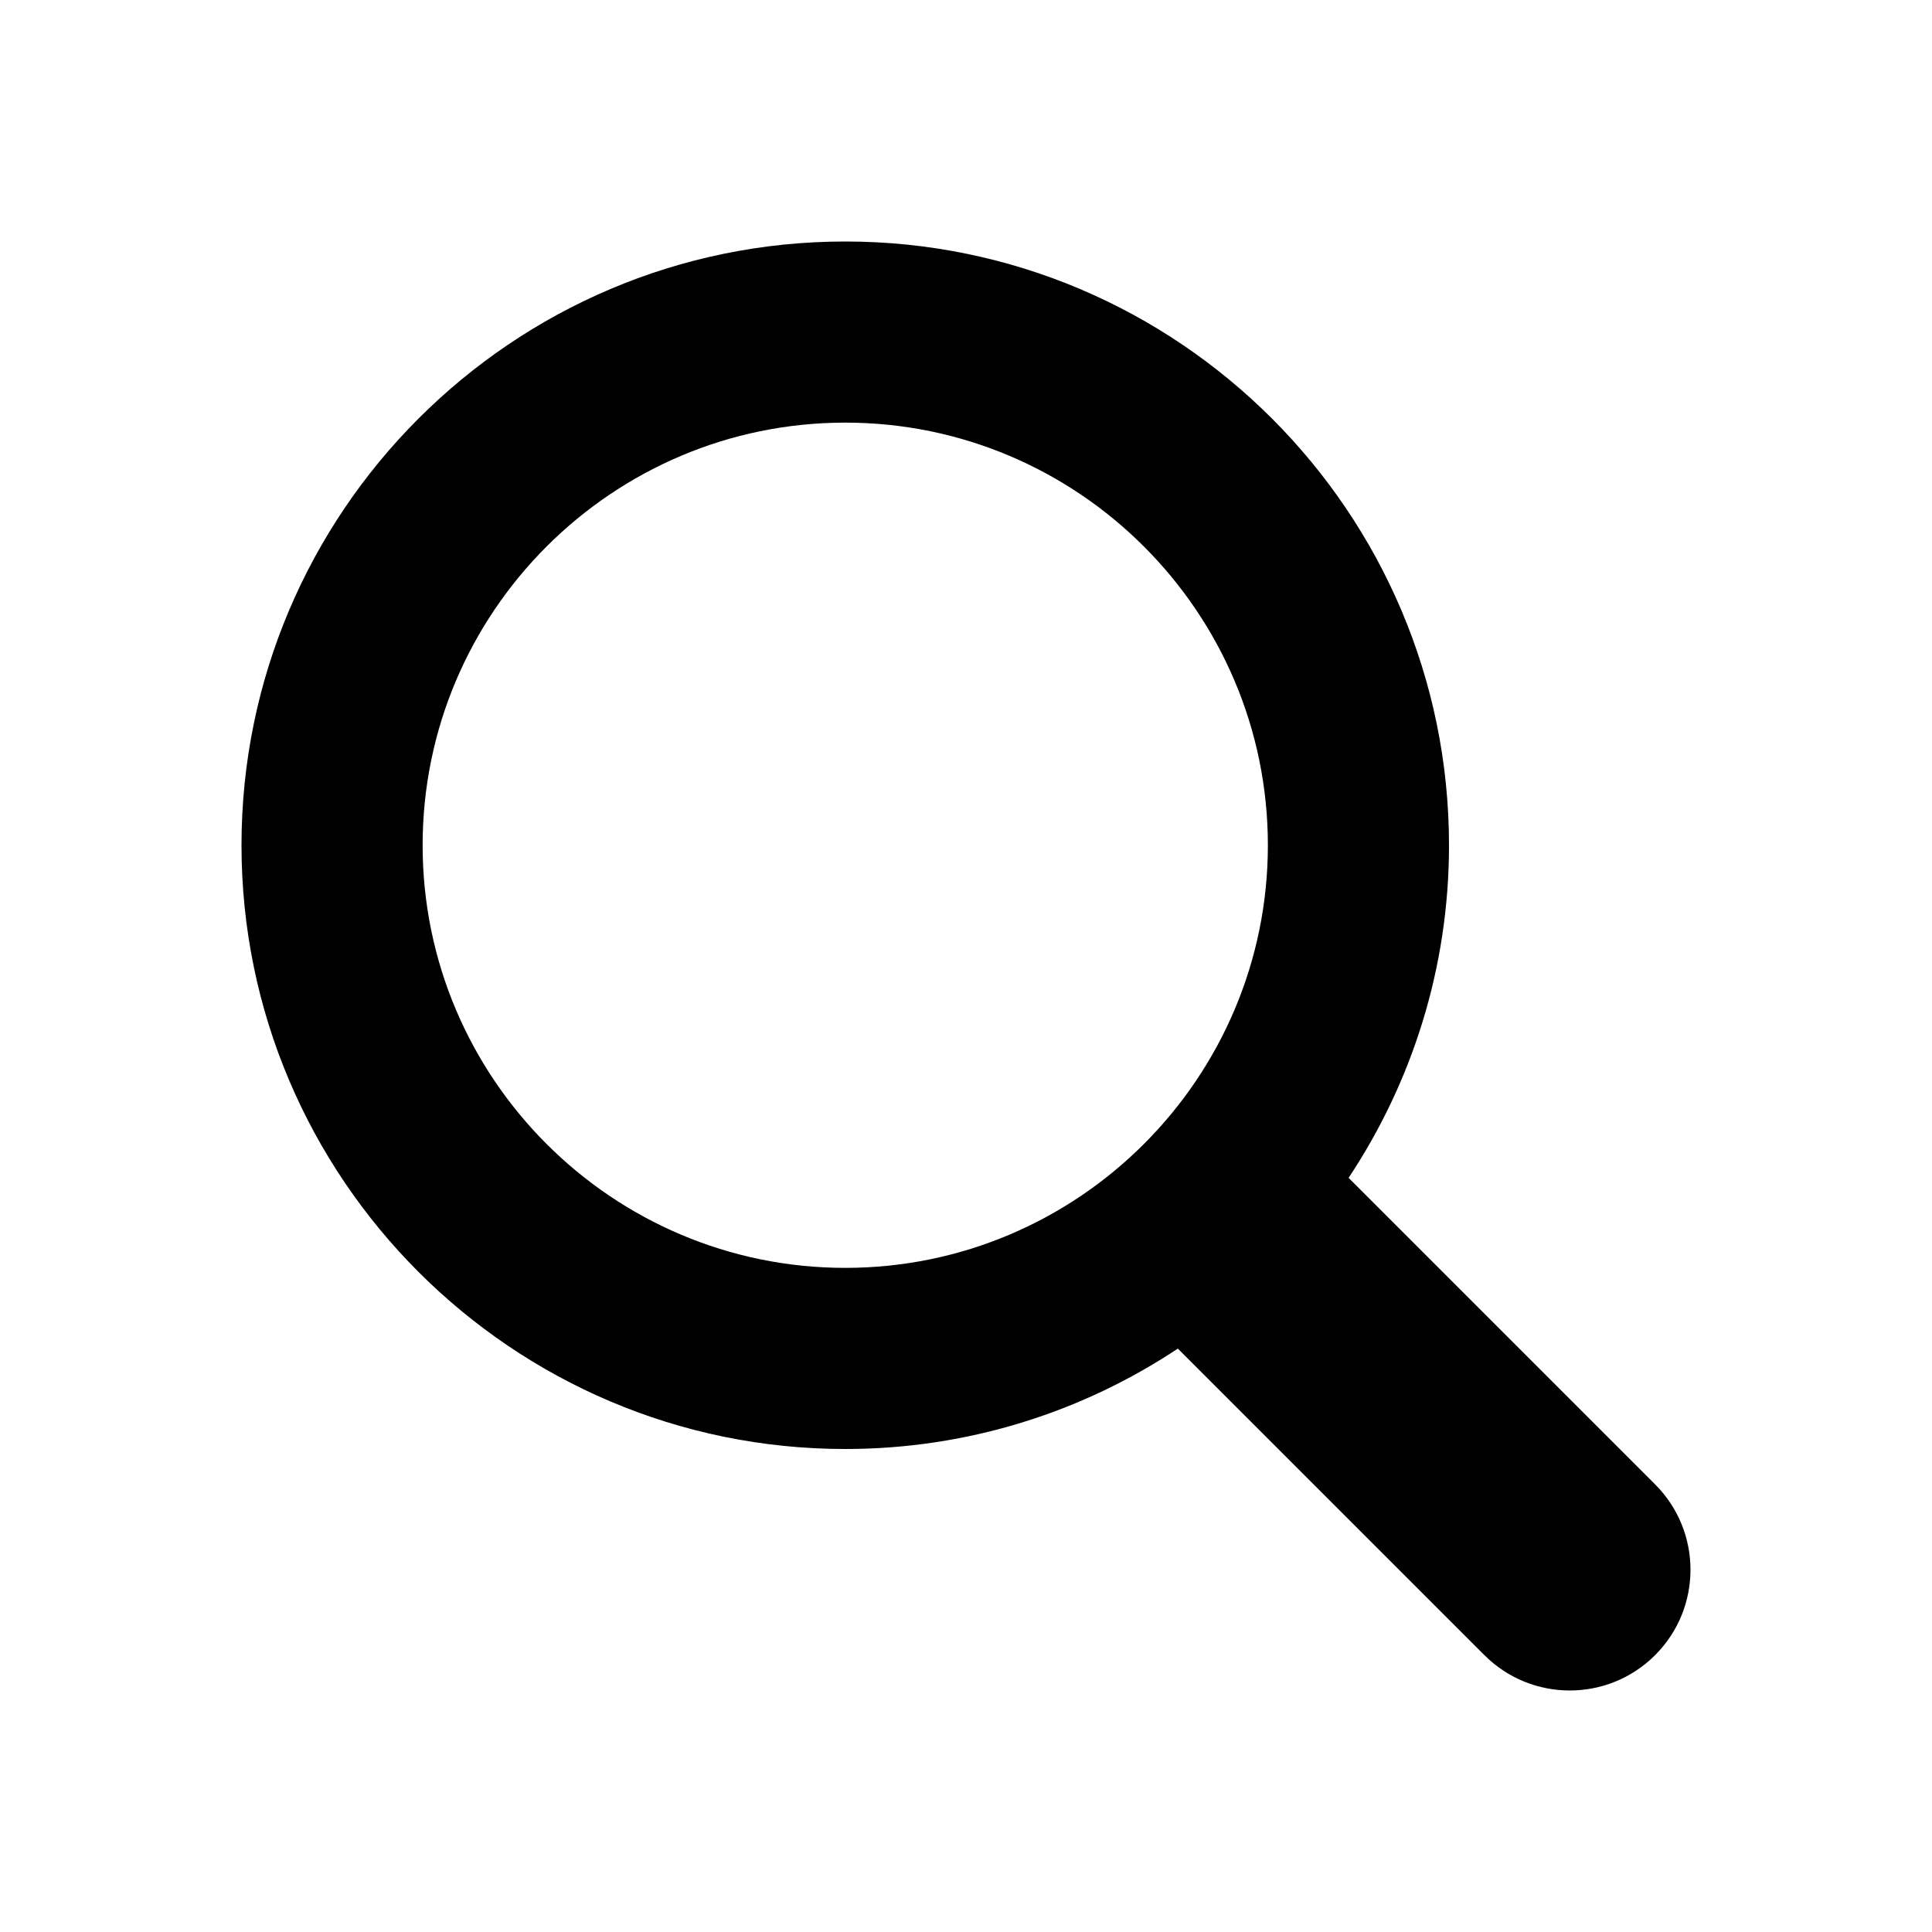
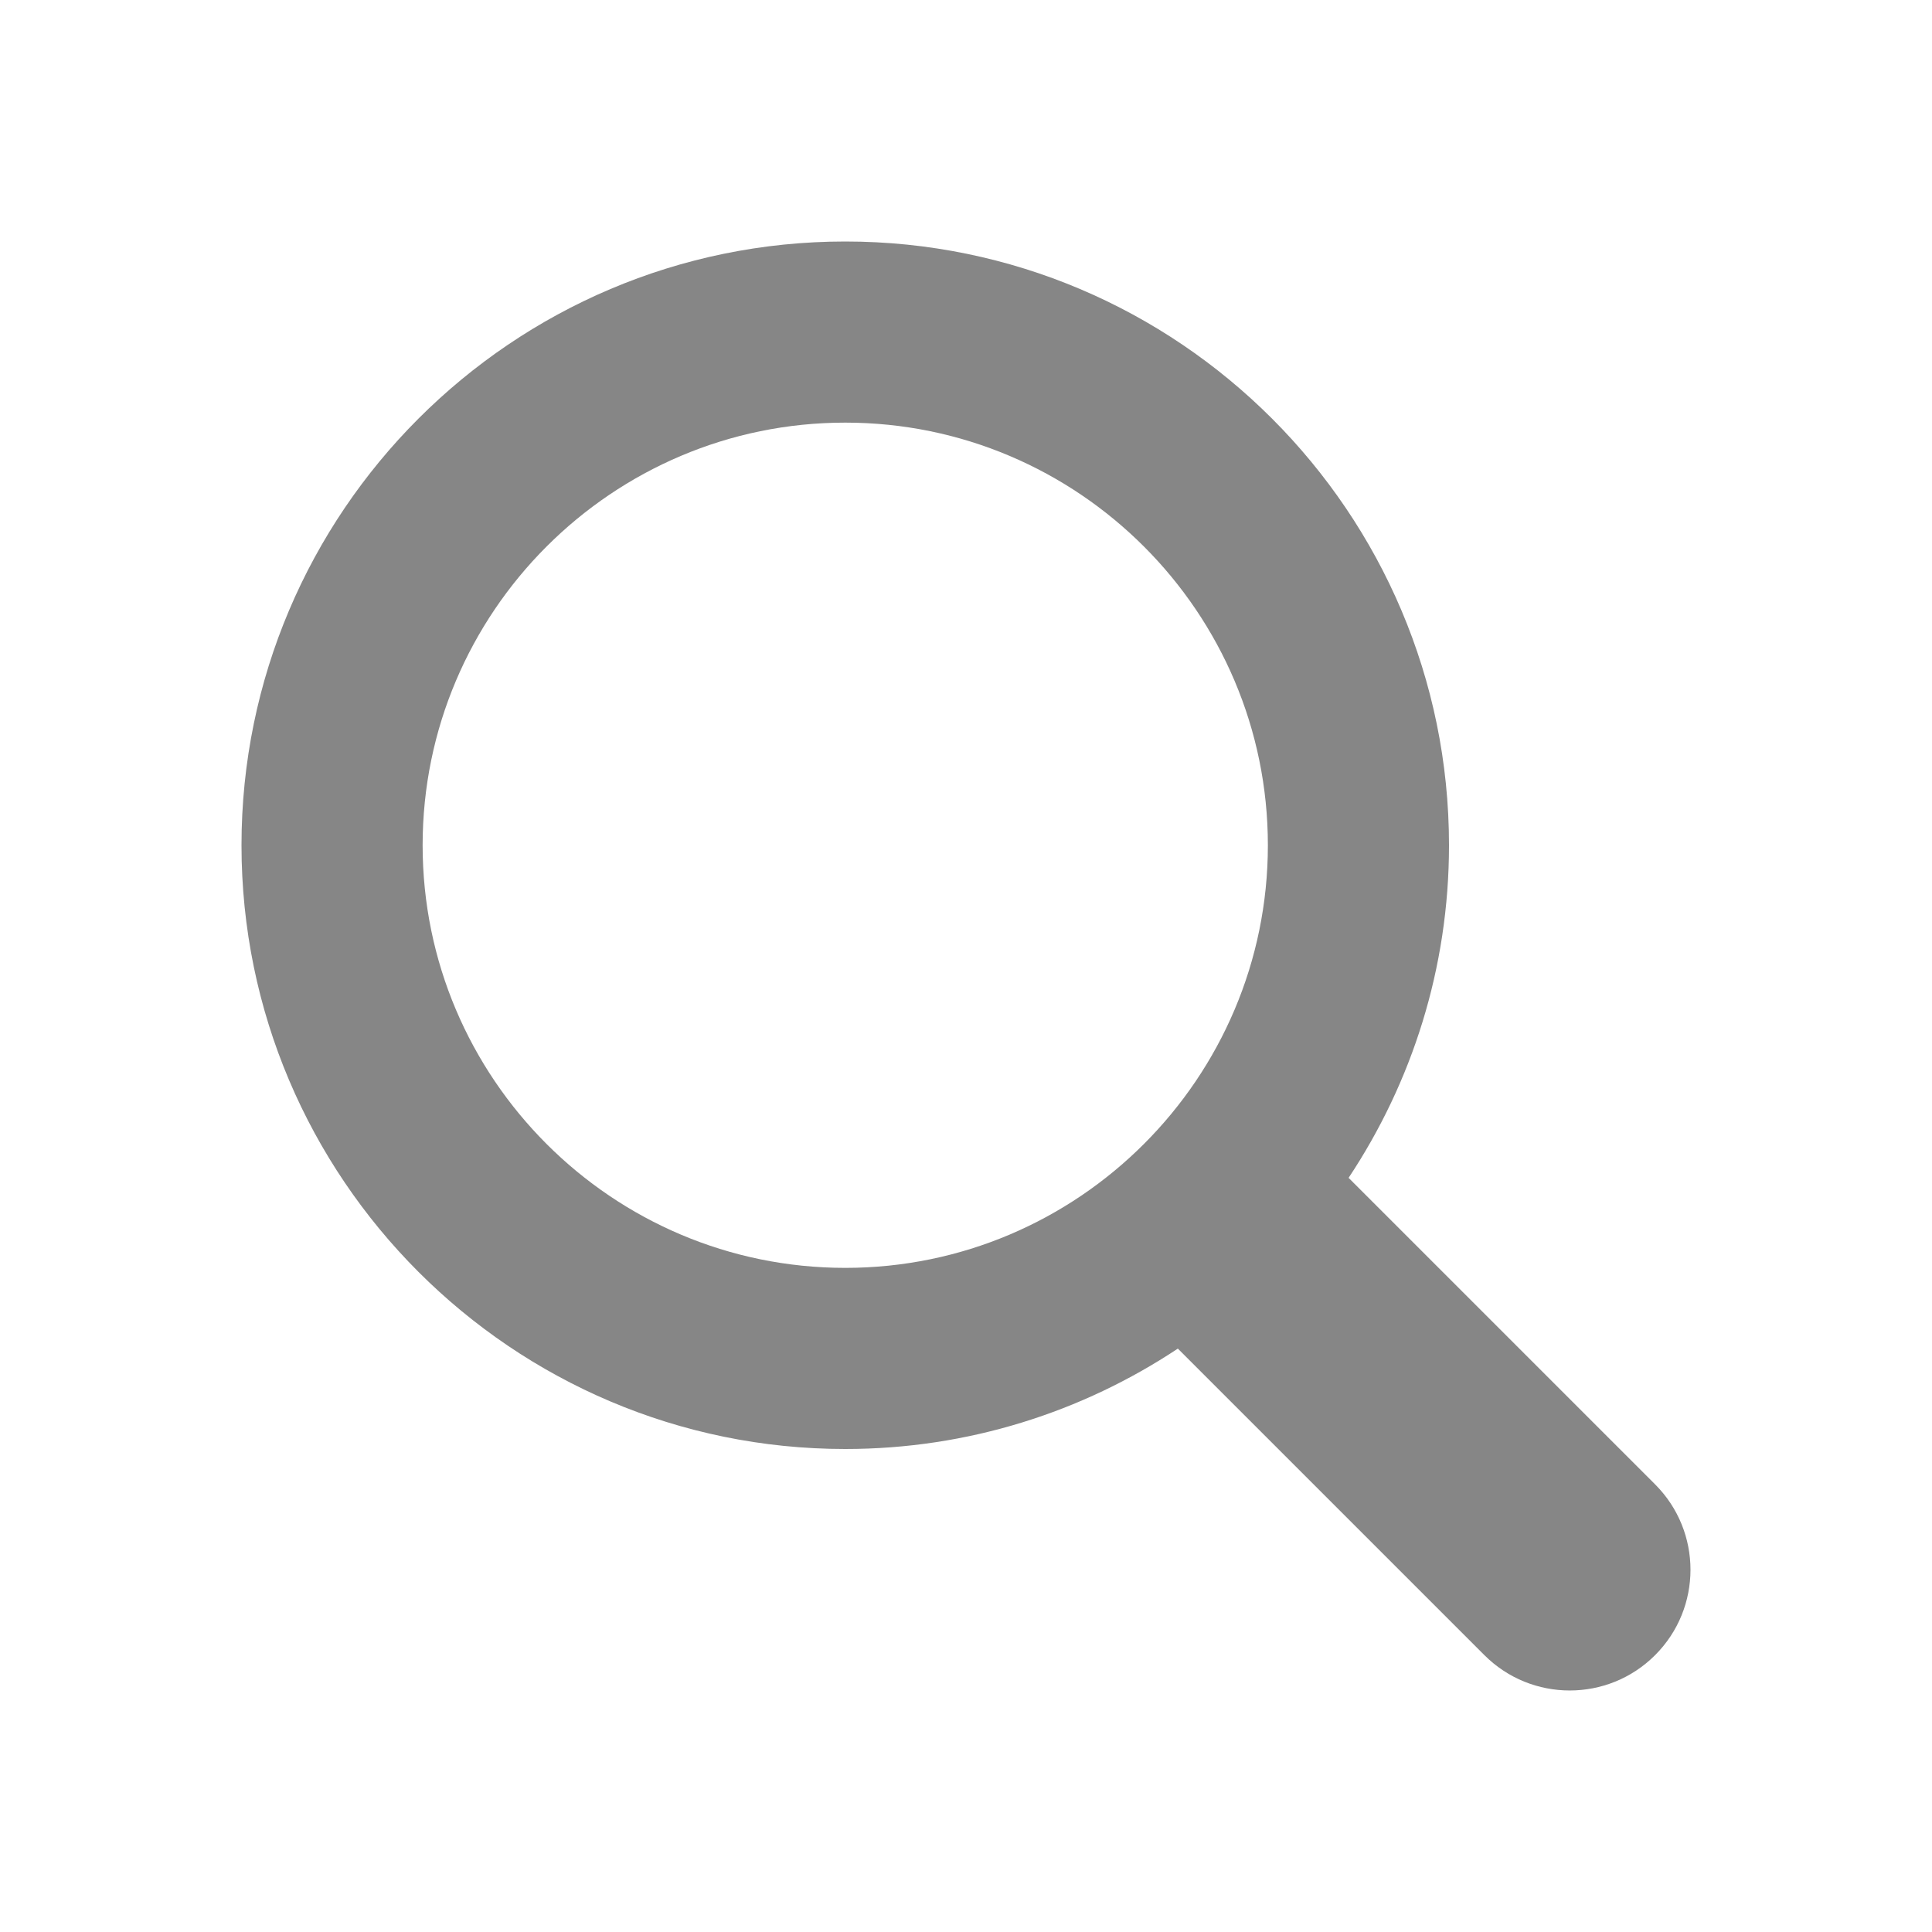
<svg xmlns="http://www.w3.org/2000/svg" enable-background="new 0 0 32 32" id="Glyph" version="1.1" viewBox="0 0 32 32" xml:space="preserve">
-   <path d="M27.414,24.586l-5.077-5.077C23.386,17.928,24,16.035,24,14c0-5.514-4.486-10-10-10S4,8.486,4,14  s4.486,10,10,10c2.035,0,3.928-0.614,5.509-1.663l5.077,5.077c0.78,0.781,2.048,0.781,2.828,0  C28.195,26.633,28.195,25.367,27.414,24.586z M7,14c0-3.86,3.14-7,7-7s7,3.14,7,7s-3.14,7-7,7S7,17.86,7,14z" id="XMLID_223_" />
+   <path d="M27.414,24.586l-5.077-5.077C23.386,17.928,24,16.035,24,14c0-5.514-4.486-10-10-10S4,8.486,4,14  s4.486,10,10,10c2.035,0,3.928-0.614,5.509-1.663l5.077,5.077c0.78,0.781,2.048,0.781,2.828,0  C28.195,26.633,28.195,25.367,27.414,24.586z M7,14c0-3.86,3.14-7,7-7s7,3.14,7,7s-3.14,7-7,7S7,17.86,7,14z" id="XMLID_223_" style="fill:#868686" />
</svg>
